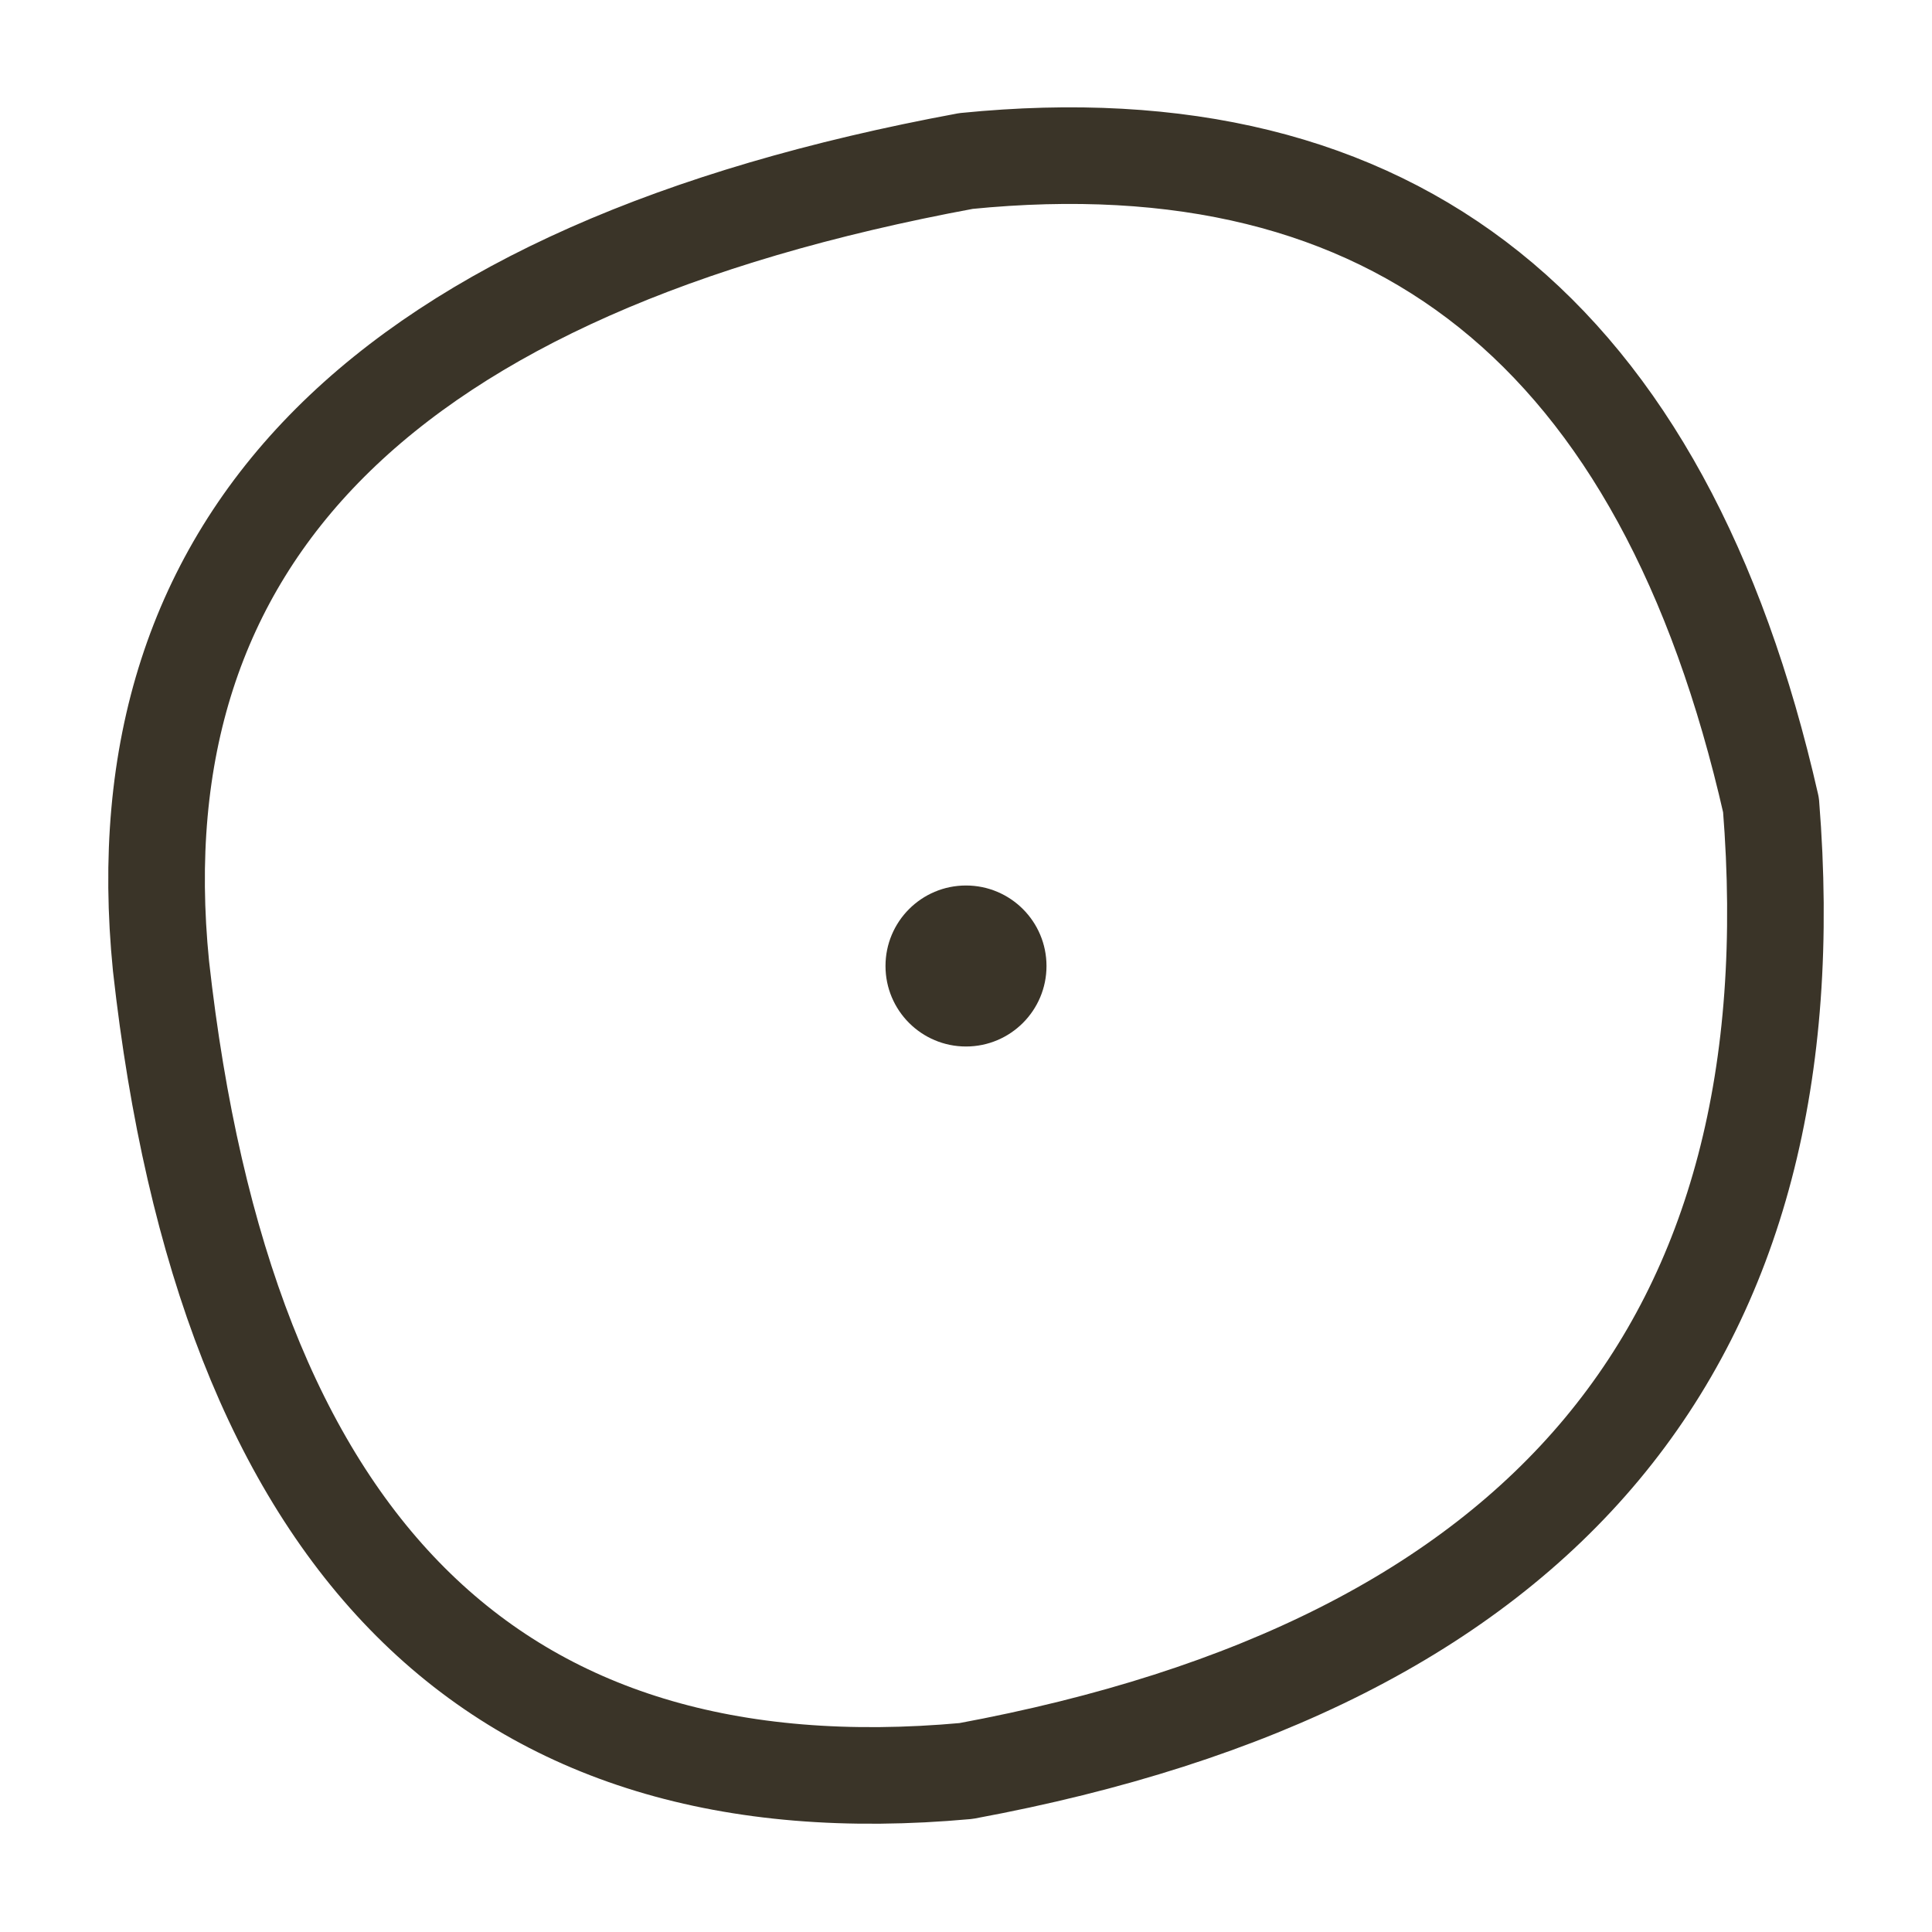
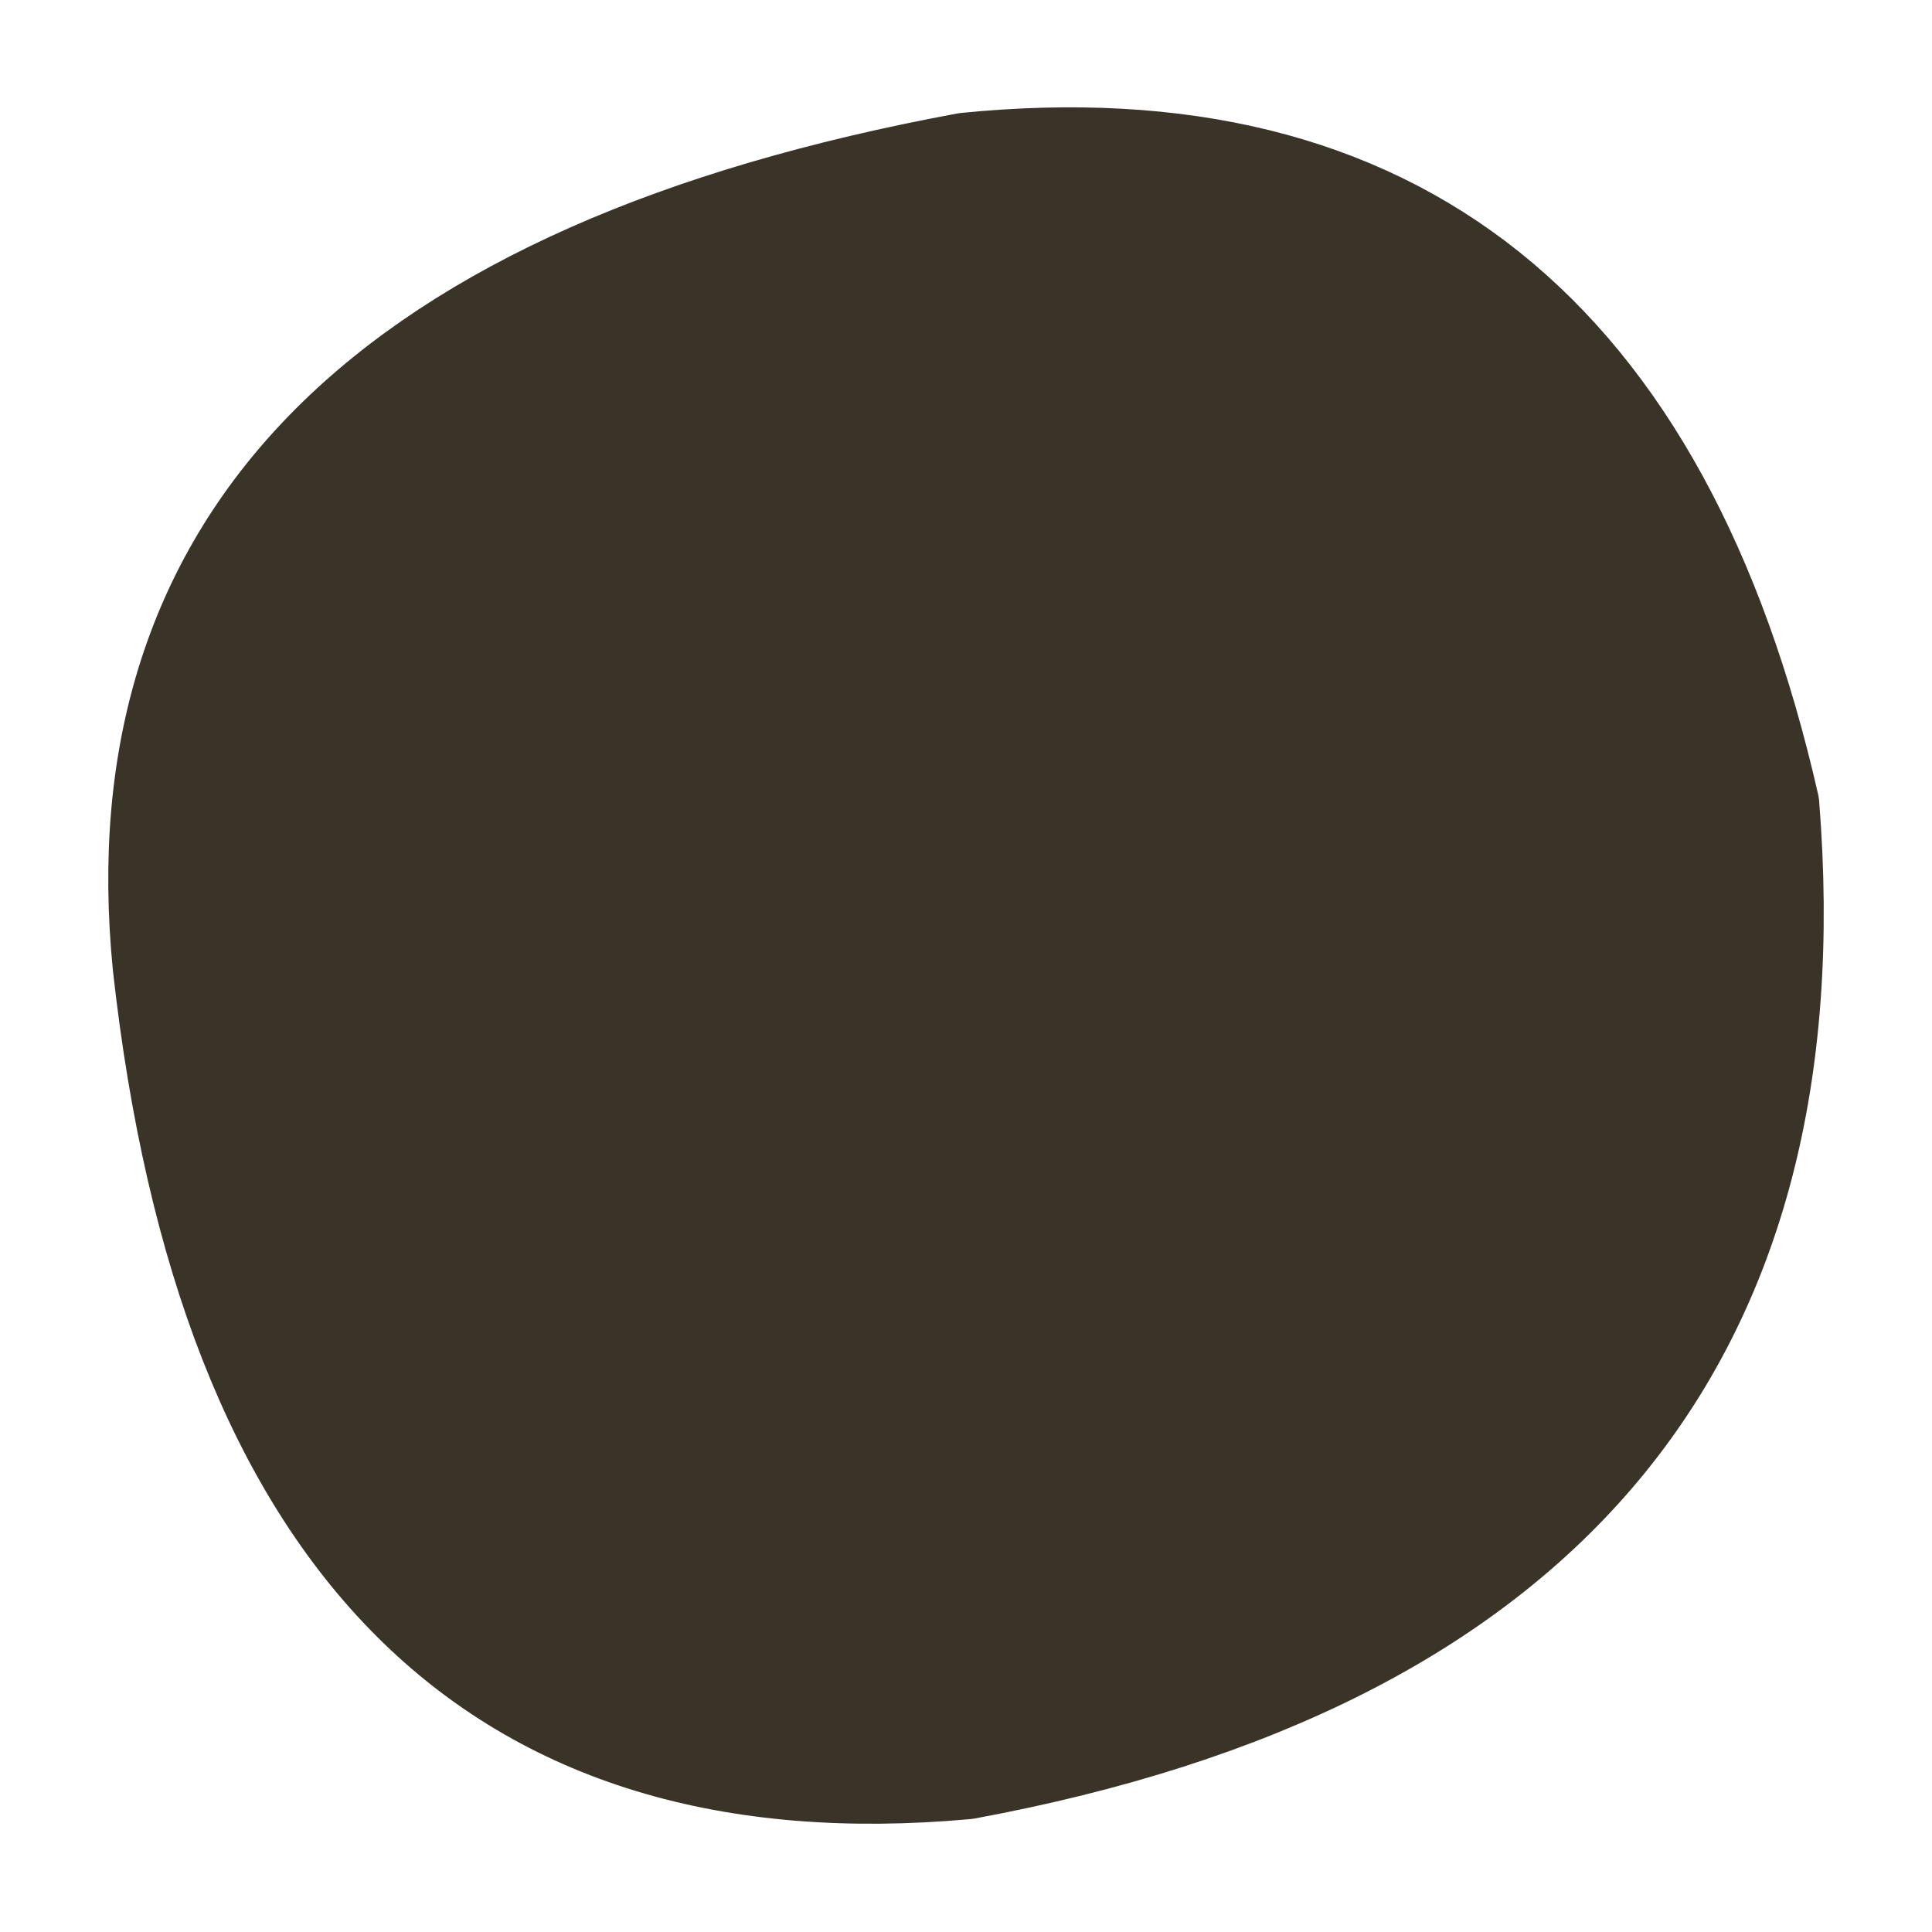
<svg xmlns="http://www.w3.org/2000/svg" viewBox="0 0 60 60">
-   <path d="M30,5 Q50,3 55,25 Q57,50 30,55 Q8,57 5,30 Q3,10 30,5" stroke="#3a3428" stroke-width="3" fill="none" stroke-linecap="round" stroke-linejoin="round" />
-   <circle cx="30" cy="30" r="2.5" fill="#3a3428" />
+   <style>
+     .mark { stroke: #3a3428; fill: #3a3428; }
+     @media (prefers-color-scheme: dark) {
+       .mark { stroke: #e8e4dc; fill: #e8e4dc; }
+     }
+   </style>
+   <path class="mark" d="M30,5 Q50,3 55,25 Q57,50 30,55 Q8,57 5,30 Q3,10 30,5" stroke-width="3" fill="none" stroke-linecap="round" stroke-linejoin="round" />
+   <circle class="mark" cx="30" cy="30" r="2.5" stroke="none" />
</svg>
